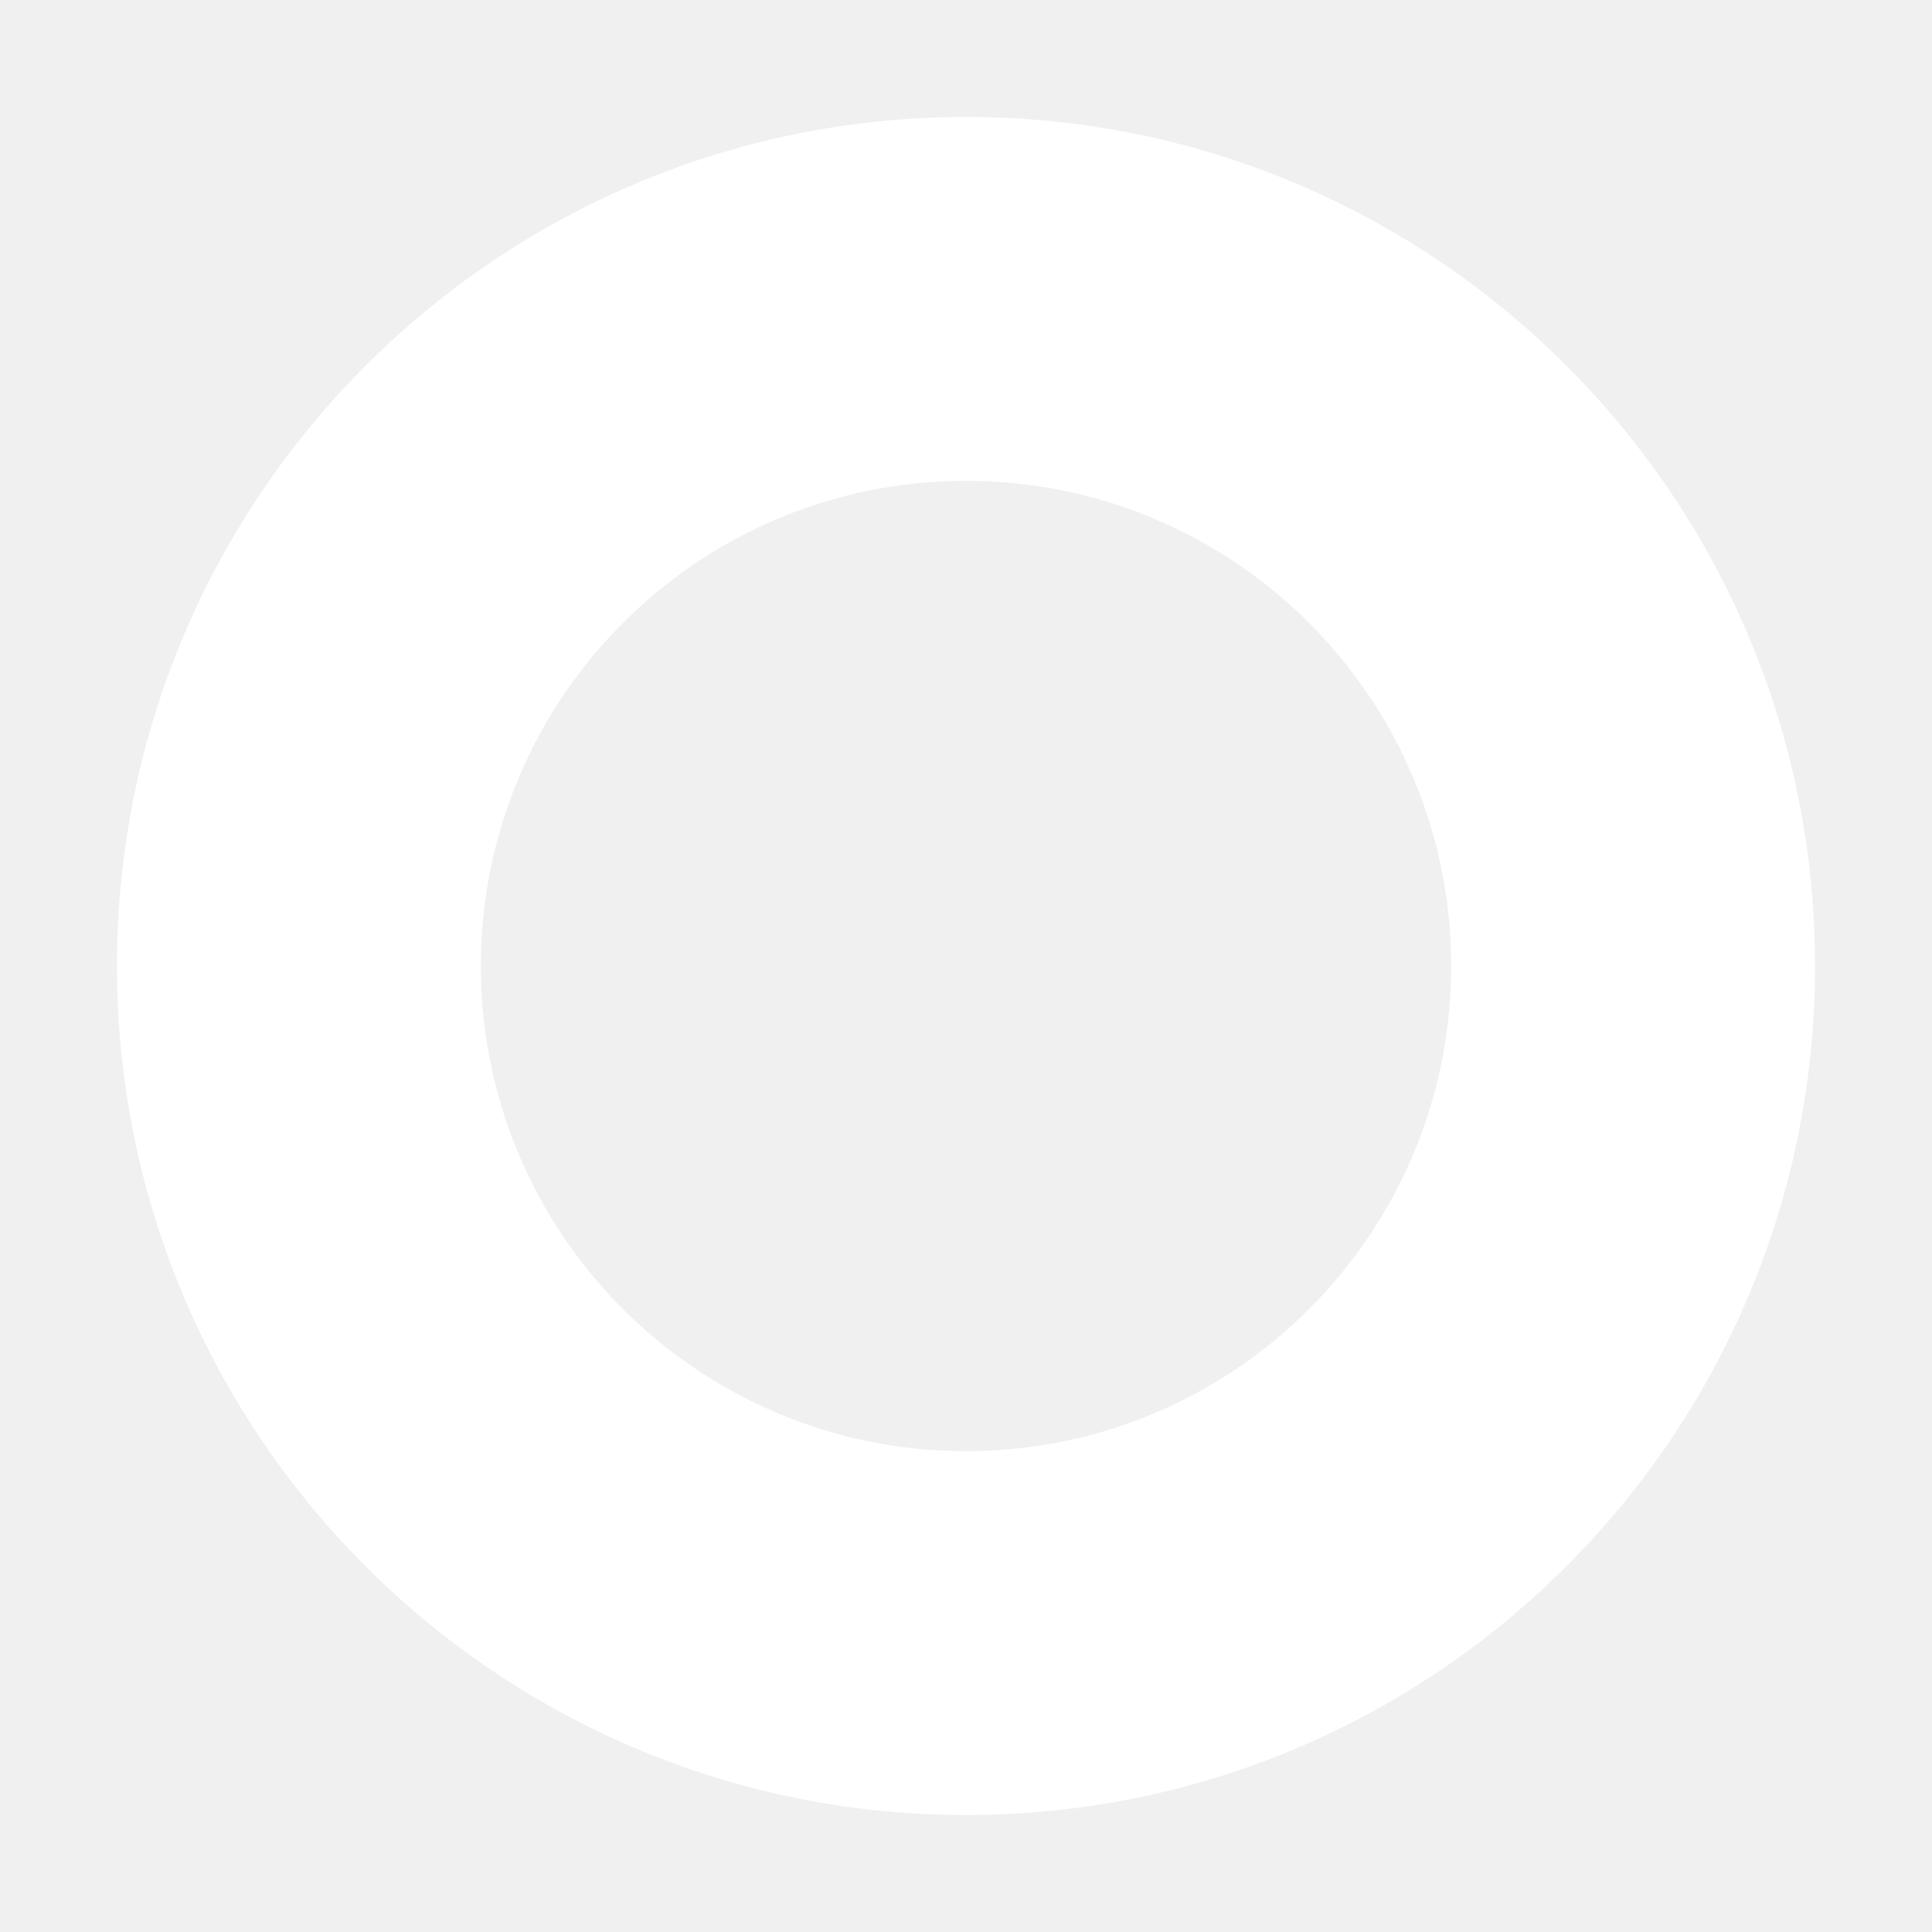
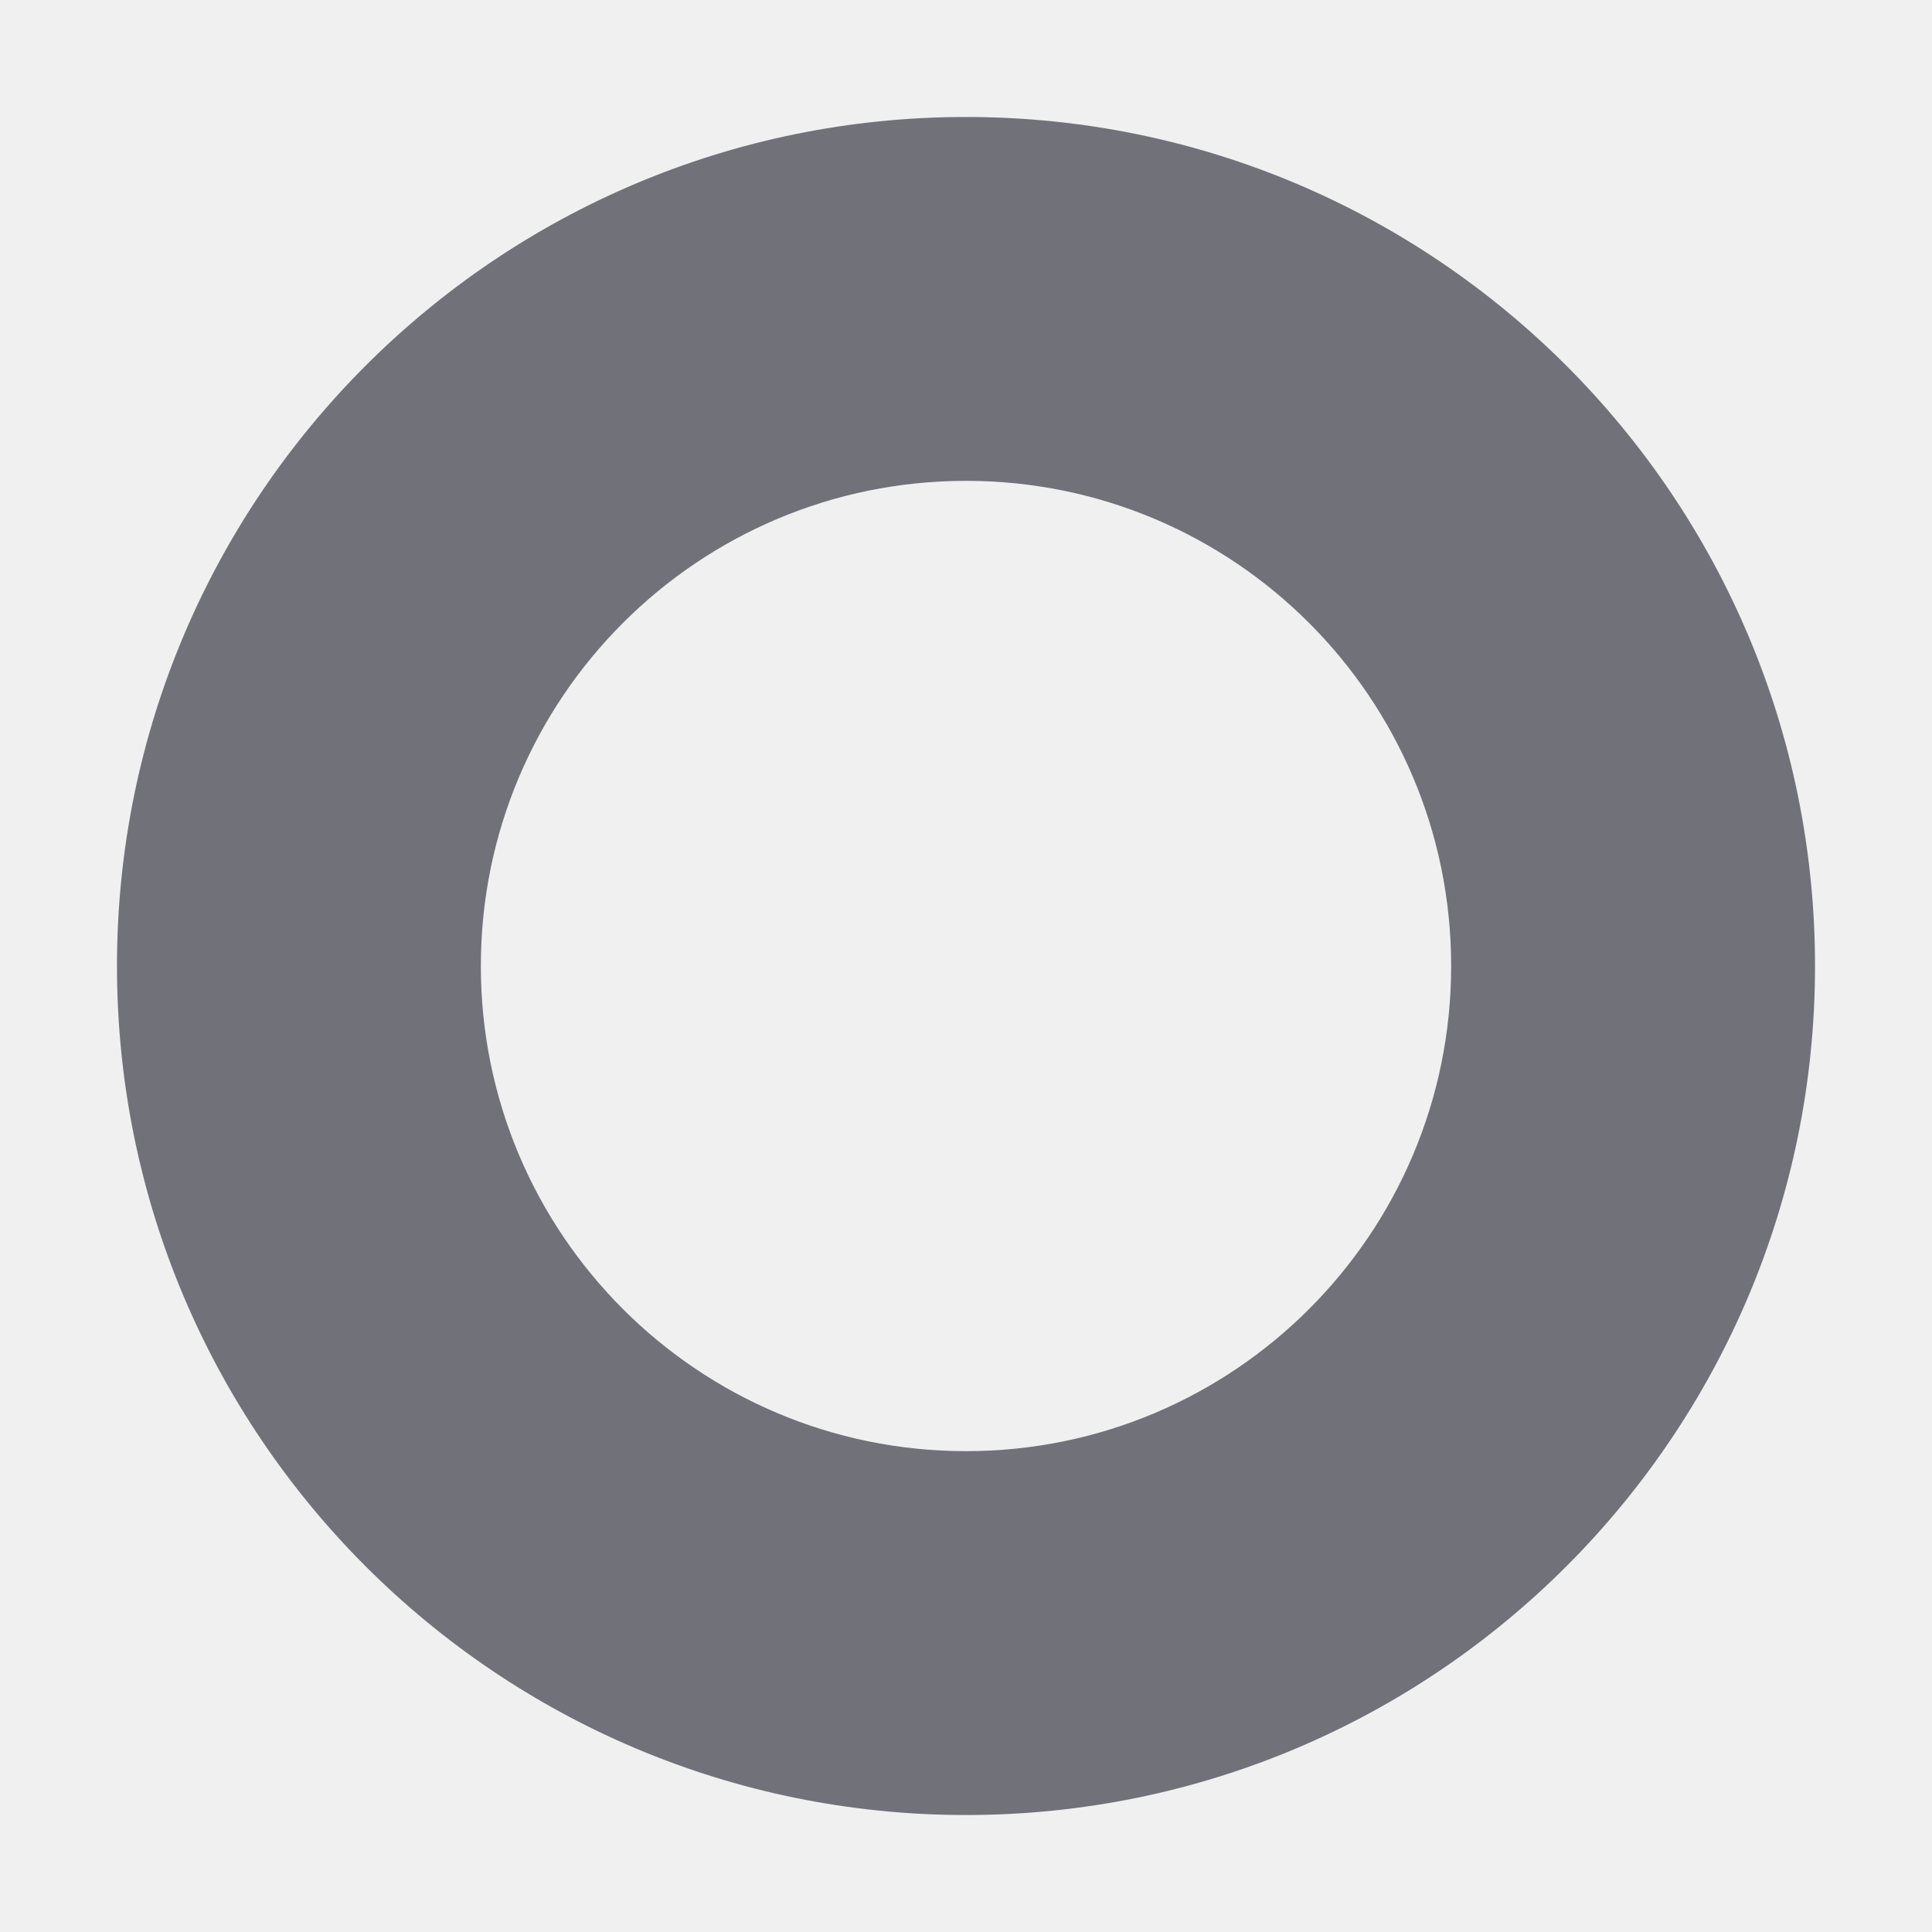
<svg xmlns="http://www.w3.org/2000/svg" width="512" height="512" viewBox="0 0 512 512" fill="none">
-   <path fill-rule="evenodd" clip-rule="evenodd" d="M481 256C481 380.264 380.264 481 256 481C131.736 481 31 380.264 31 256C31 131.736 131.736 31 256 31C380.264 31 481 131.736 481 256ZM384.571 256C384.571 327.008 327.008 384.571 256 384.571C184.992 384.571 127.429 327.008 127.429 256C127.429 184.992 184.992 127.429 256 127.429C327.008 127.429 384.571 184.992 384.571 256Z" fill="white" />
+   <path fill-rule="evenodd" clip-rule="evenodd" d="M481 256C481 380.264 380.264 481 256 481C131.736 481 31 380.264 31 256C31 131.736 131.736 31 256 31C380.264 31 481 131.736 481 256ZM384.571 256C384.571 327.008 327.008 384.571 256 384.571C184.992 384.571 127.429 327.008 127.429 256C127.429 184.992 184.992 127.429 256 127.429C327.008 127.429 384.571 184.992 384.571 256Z" fill="#71717A" />
</svg>
